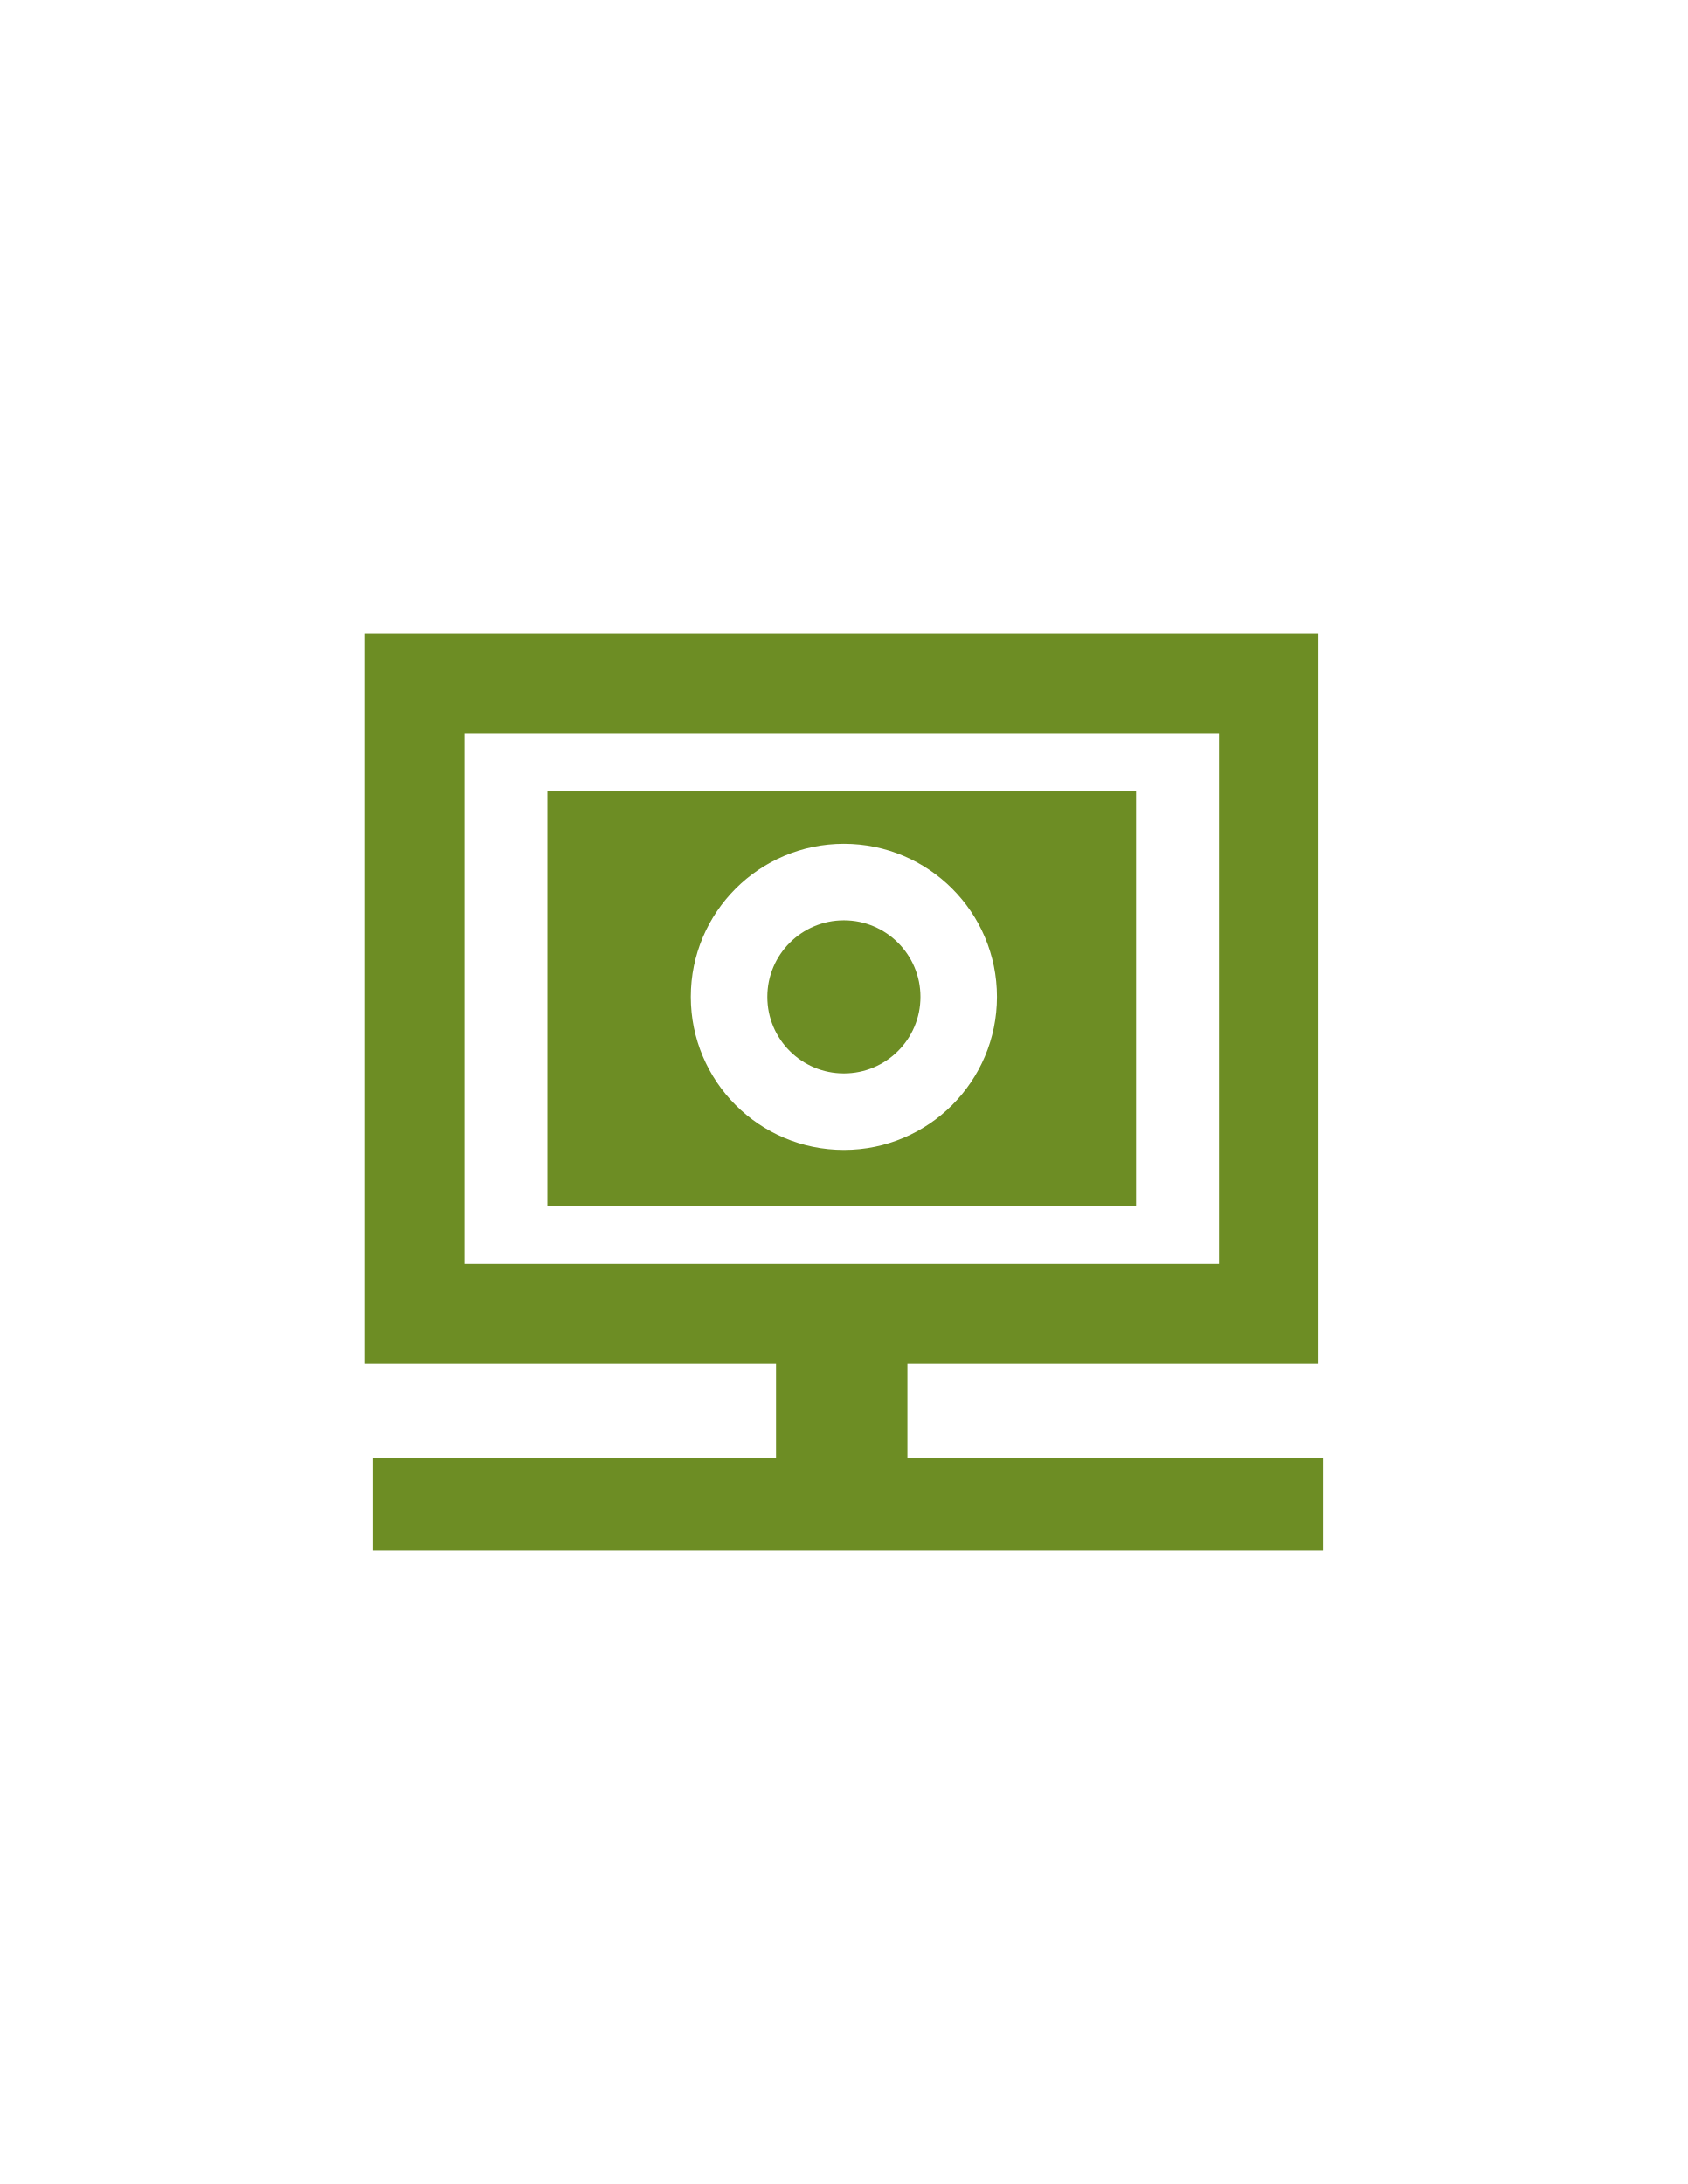
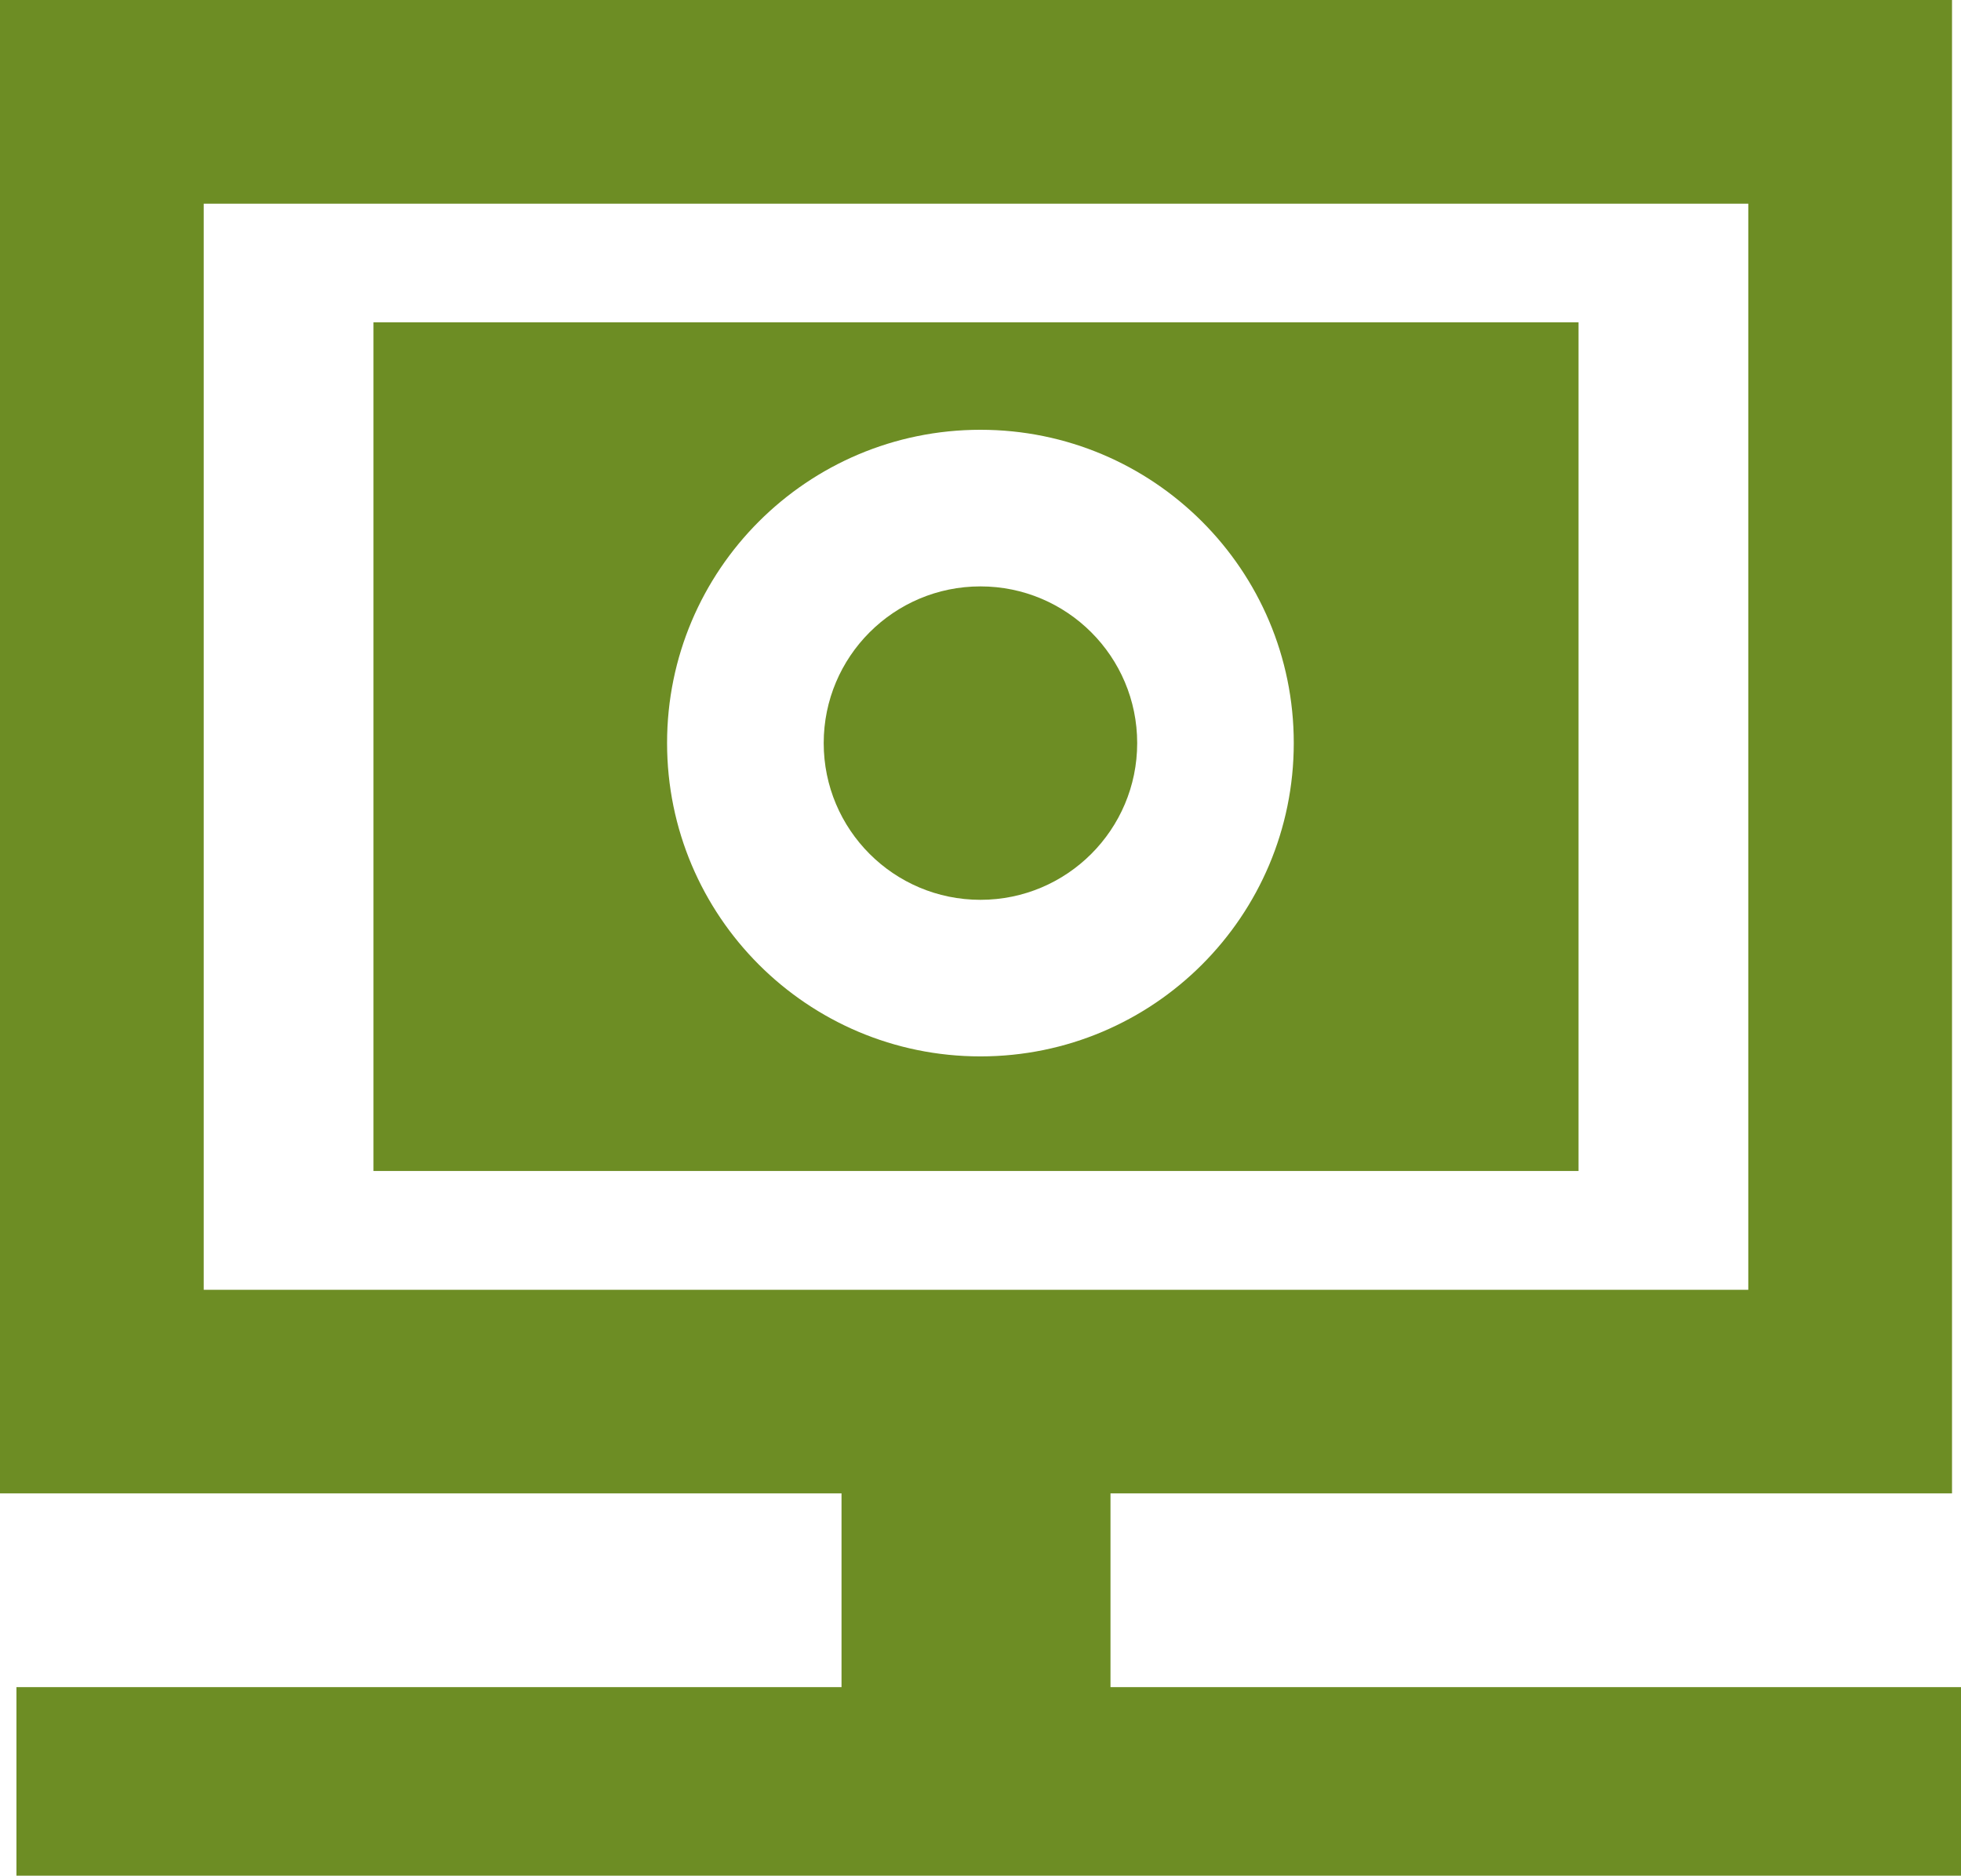
- <svg xmlns="http://www.w3.org/2000/svg" version="1.1" id="Layer_1" x="0px" y="0px" width="612px" height="792px" viewBox="0 0 612 792" enable-background="new 0 0 612 792" xml:space="preserve">
-   <g>
-     <path fill="#6D8D24" d="M329.024,528.738v-34.323H478.08V229.859H132.329v264.556h149.054v34.323H135.242v33.402h344.429v-33.402   H329.024z M168.412,458.349V265.943h273.584v192.405H168.412z" />
-     <path fill="#6D8D24" d="M198.481,437.299h213.446V286.966H198.481V437.299z M305.99,305.996c30.658,0,55.498,24.849,55.498,55.489   c0,30.667-24.857,55.516-55.498,55.516c-30.667,0-55.506-24.866-55.506-55.516C250.484,330.844,275.332,305.996,305.99,305.996z" />
-     <path fill="#6D8D24" d="M305.99,333.74c15.33,0,27.763,12.433,27.763,27.762c0,15.33-12.433,27.762-27.763,27.762   c-15.338,0-27.762-12.433-27.762-27.762C278.229,346.173,290.652,333.74,305.99,333.74z" />
+ <svg xmlns="http://www.w3.org/2000/svg" version="1.1" id="Layer_1" x="0px" y="0px" width="347.342" height="332.281" viewBox="0 0 347.342 332.281" enable-background="new 0 0 612 792" xml:space="preserve">
+   <defs id="defs2997" />
+   <g id="g2987" transform="translate(-132.329,-229.859)">
+     <path d="M 329.024,528.738 V 494.415 H 478.08 V 229.859 H 132.329 v 264.556 h 149.054 v 34.323 H 135.242 V 562.14 H 479.671 V 528.738 H 329.024 z M 168.412,458.349 V 265.943 H 441.996 V 458.348 H 168.412 z" id="path2989" style="fill:#6d8d24" />
+     <path d="M 198.481,437.299 H 411.927 V 286.966 H 198.481 V 437.299 z M 305.99,305.996 c 30.658,0 55.498,24.849 55.498,55.489 0,30.667 -24.857,55.516 -55.498,55.516 -30.667,0 -55.506,-24.866 -55.506,-55.516 0,-30.641 24.848,-55.489 55.506,-55.489 z" id="path2991" style="fill:#6d8d24" />
+     <path d="m 305.99,333.74 c 15.33,0 27.763,12.433 27.763,27.762 0,15.33 -12.433,27.762 -27.763,27.762 -15.338,0 -27.762,-12.433 -27.762,-27.762 10e-4,-15.329 12.424,-27.762 27.762,-27.762 z" id="path2993" style="fill:#6d8d24" />
  </g>
</svg>
